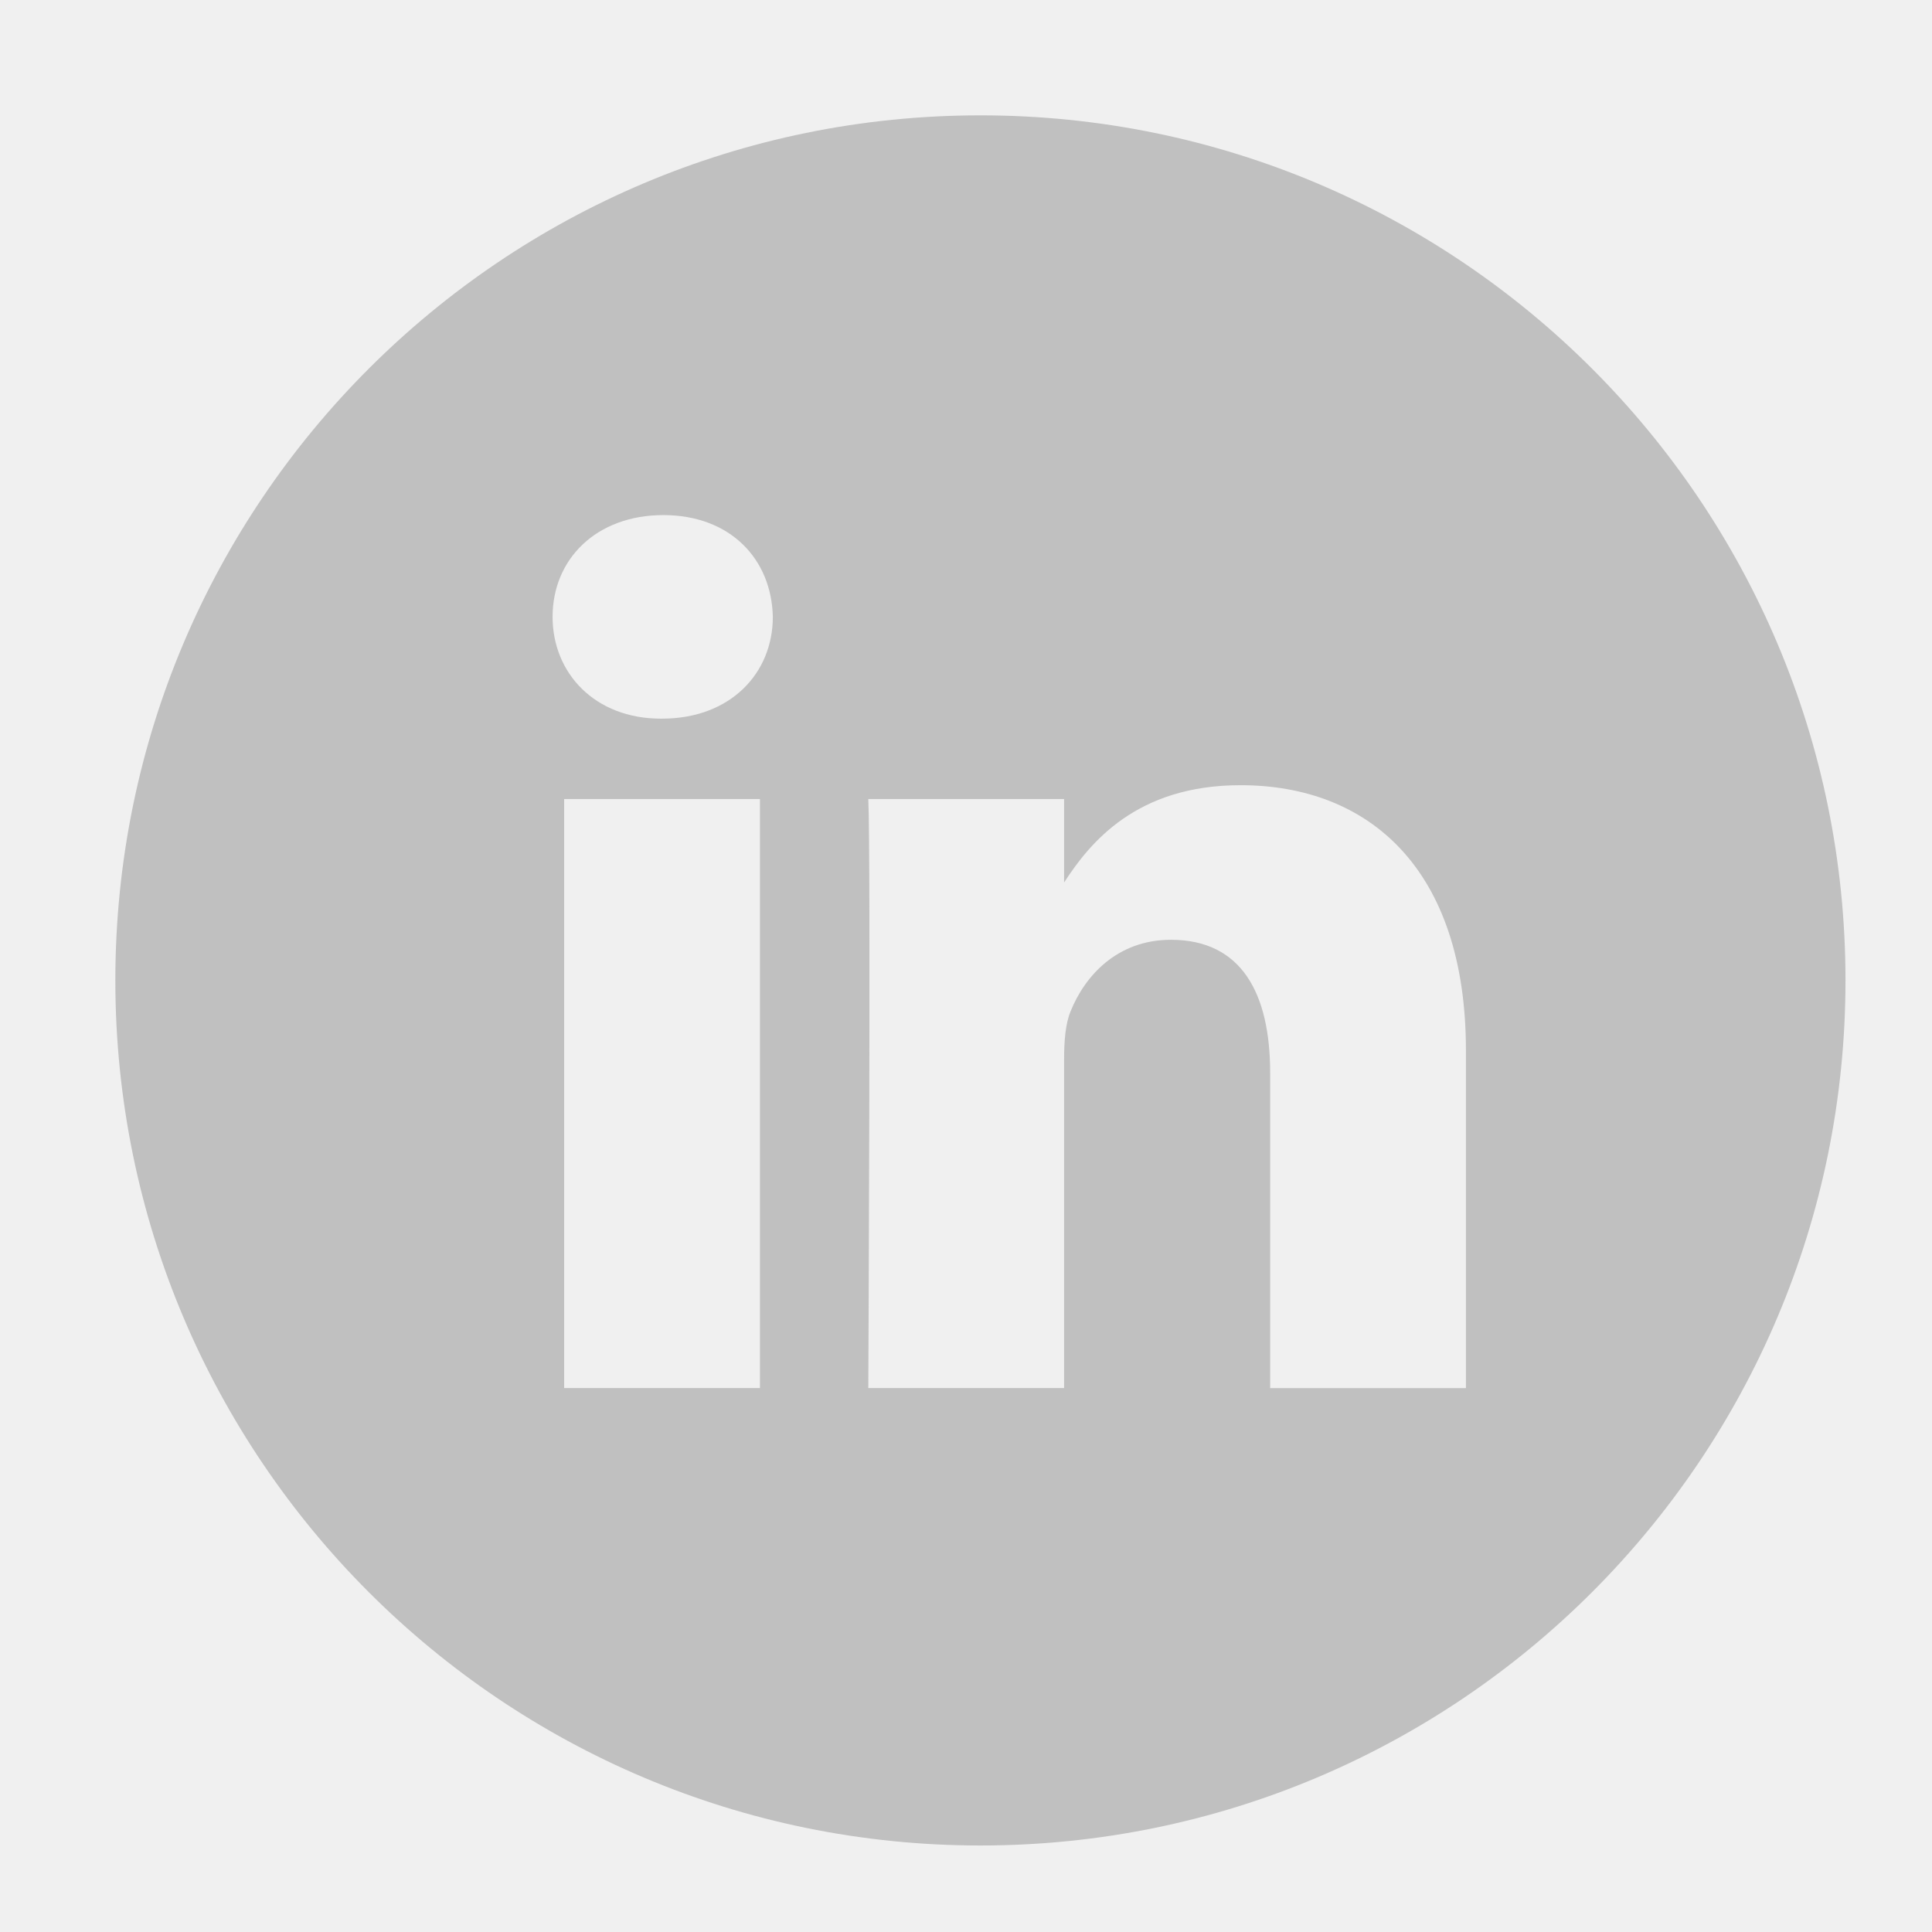
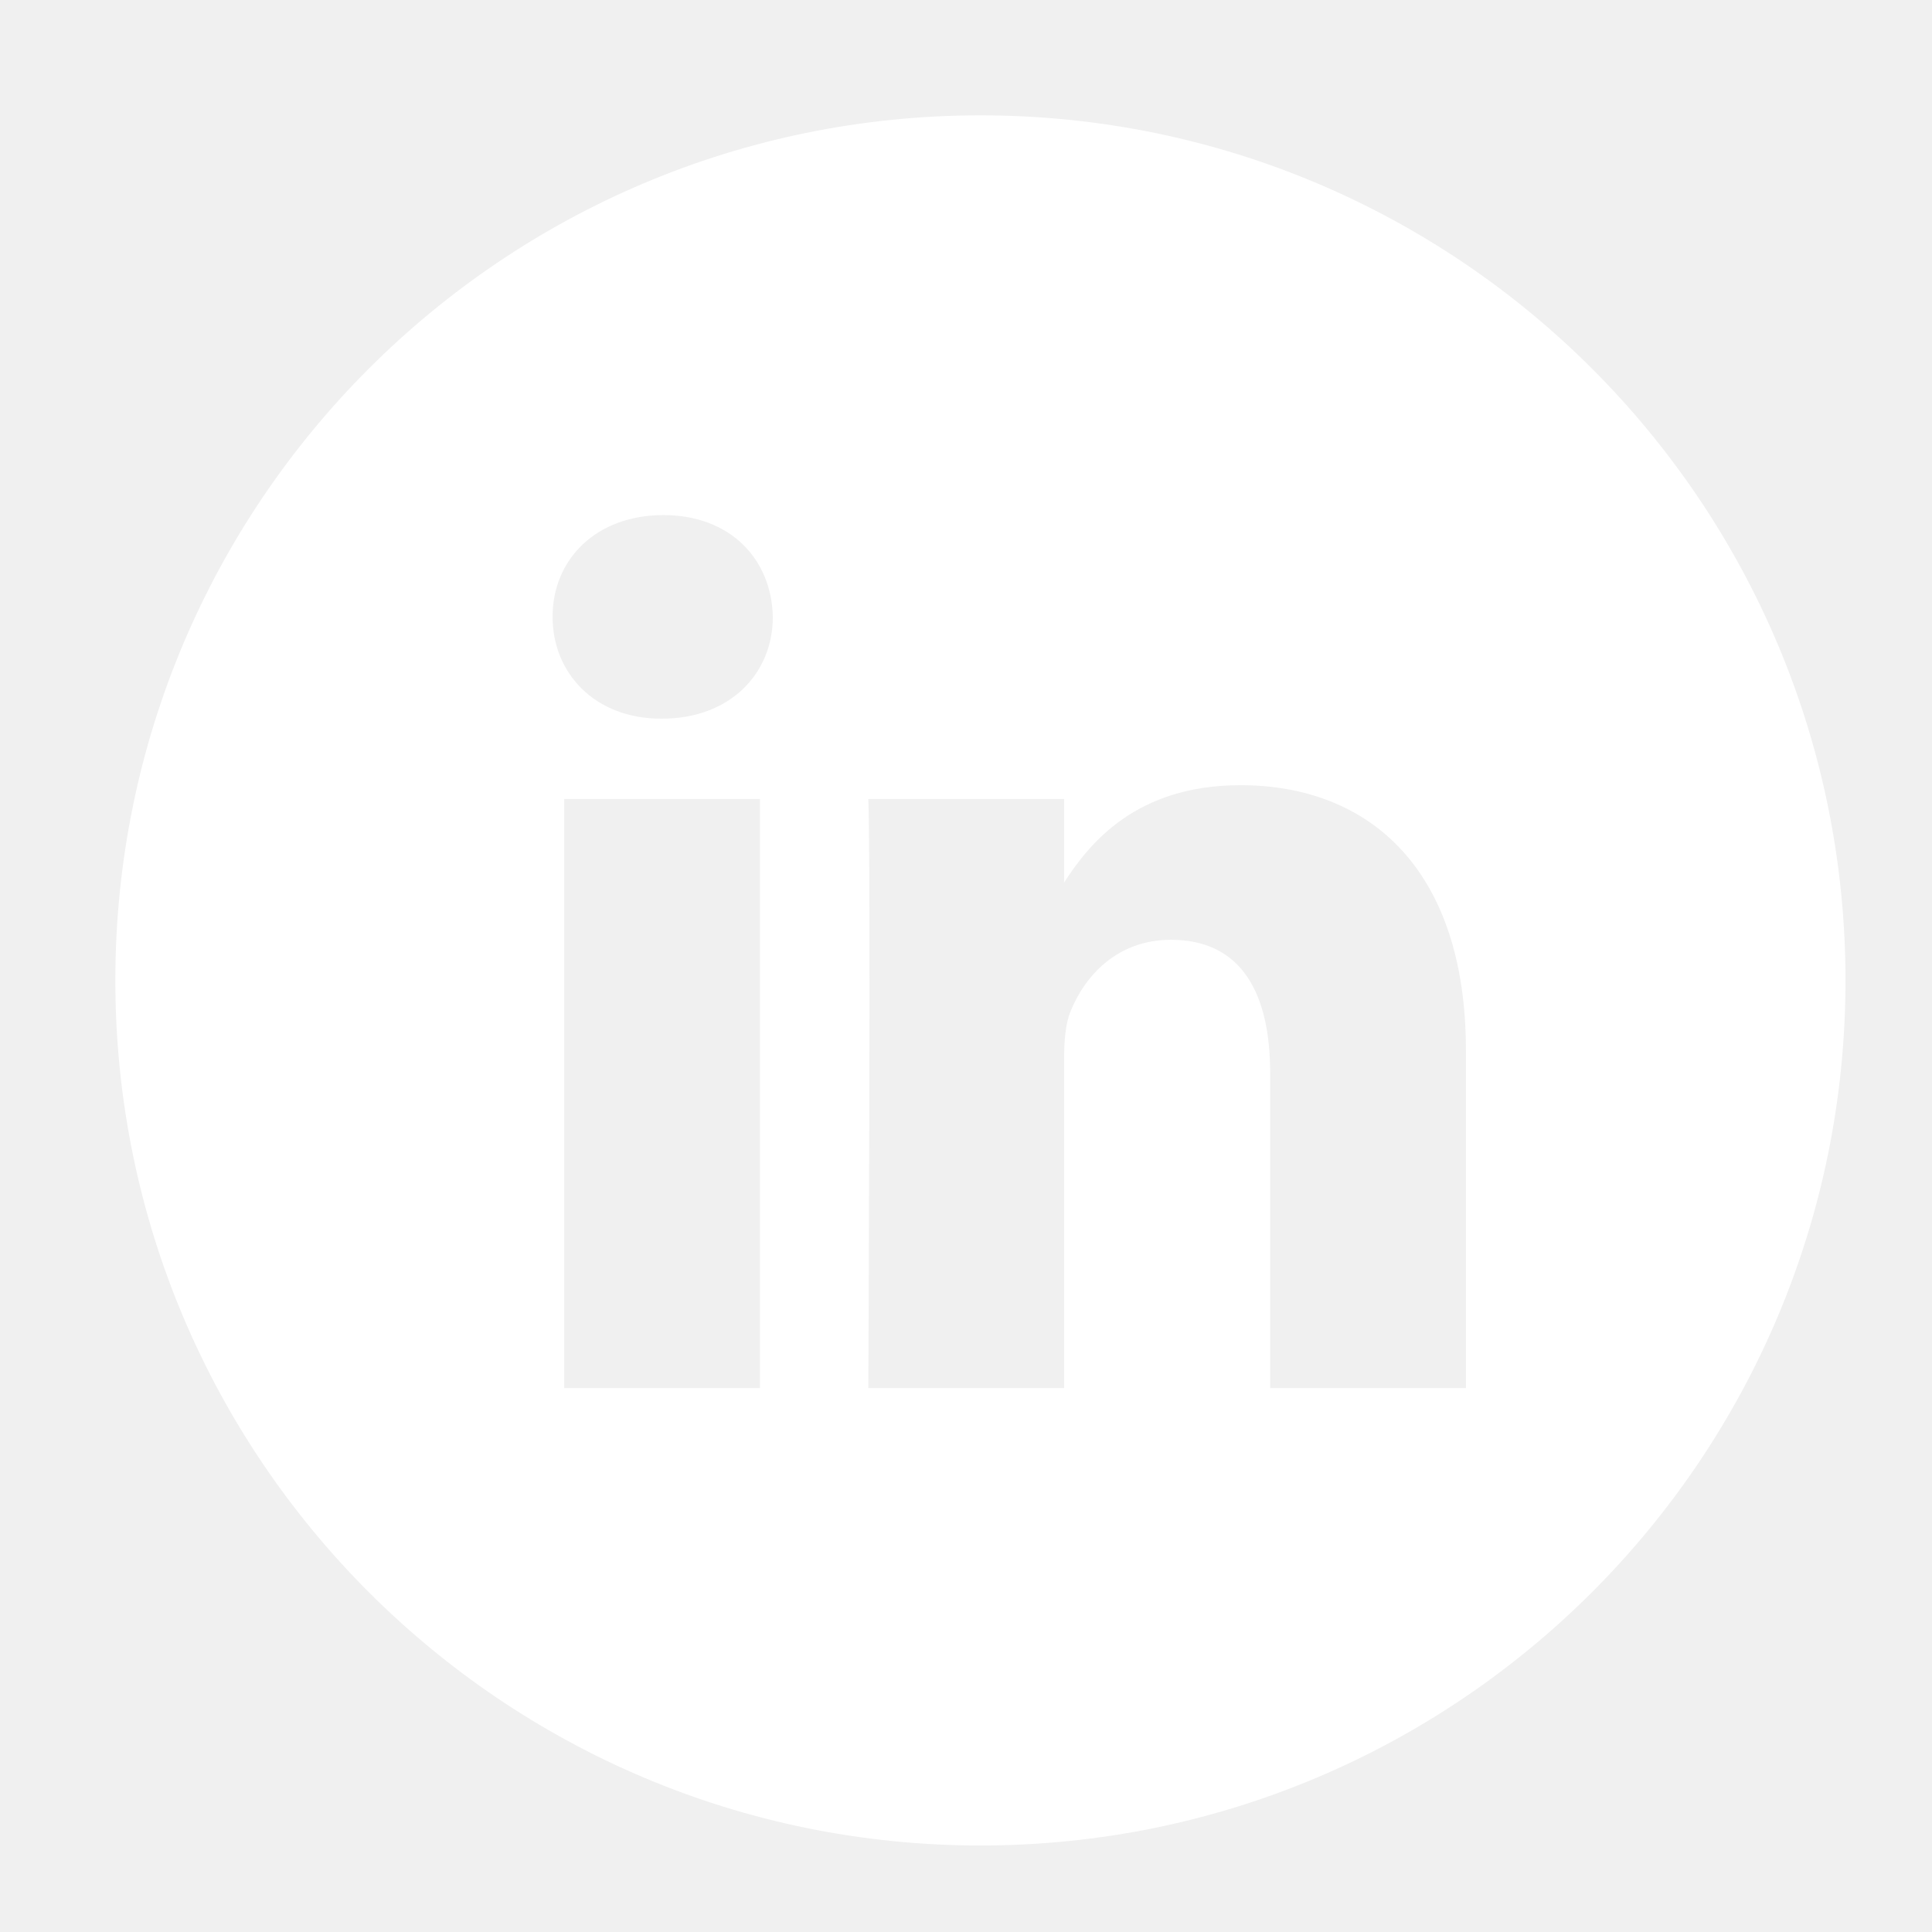
- <svg xmlns="http://www.w3.org/2000/svg" height="67px" id="Layer_1" fill="#c0c0c0" viewBox="0 0 67 67" width="67px" xml:space="preserve">
+ <svg xmlns="http://www.w3.org/2000/svg" height="67px" id="Layer_1" fill="#ffffff" viewBox="0 0 67 67" width="67px" xml:space="preserve">
  <path d="M50.837,48.137V36.425c0-6.275-3.35-9.195-7.816-9.195  c-3.604,0-5.219,1.983-6.119,3.374V27.71h-6.79c0.09,1.917,0,20.427,0,20.427h6.79V36.729c0-0.609,0.044-1.219,0.224-1.655  c0.49-1.22,1.607-2.483,3.482-2.483c2.458,0,3.44,1.873,3.44,4.618v10.929H50.837z M22.959,24.922c2.367,0,3.842-1.57,3.842-3.531  c-0.044-2.003-1.475-3.528-3.797-3.528s-3.841,1.524-3.841,3.528c0,1.961,1.474,3.531,3.753,3.531H22.959z M34,64  C17.432,64,4,50.568,4,34C4,17.431,17.432,4,34,4s30,13.431,30,30C64,50.568,50.568,64,34,64z M26.354,48.137V27.71h-6.789v20.427  H26.354z" />
</svg>
